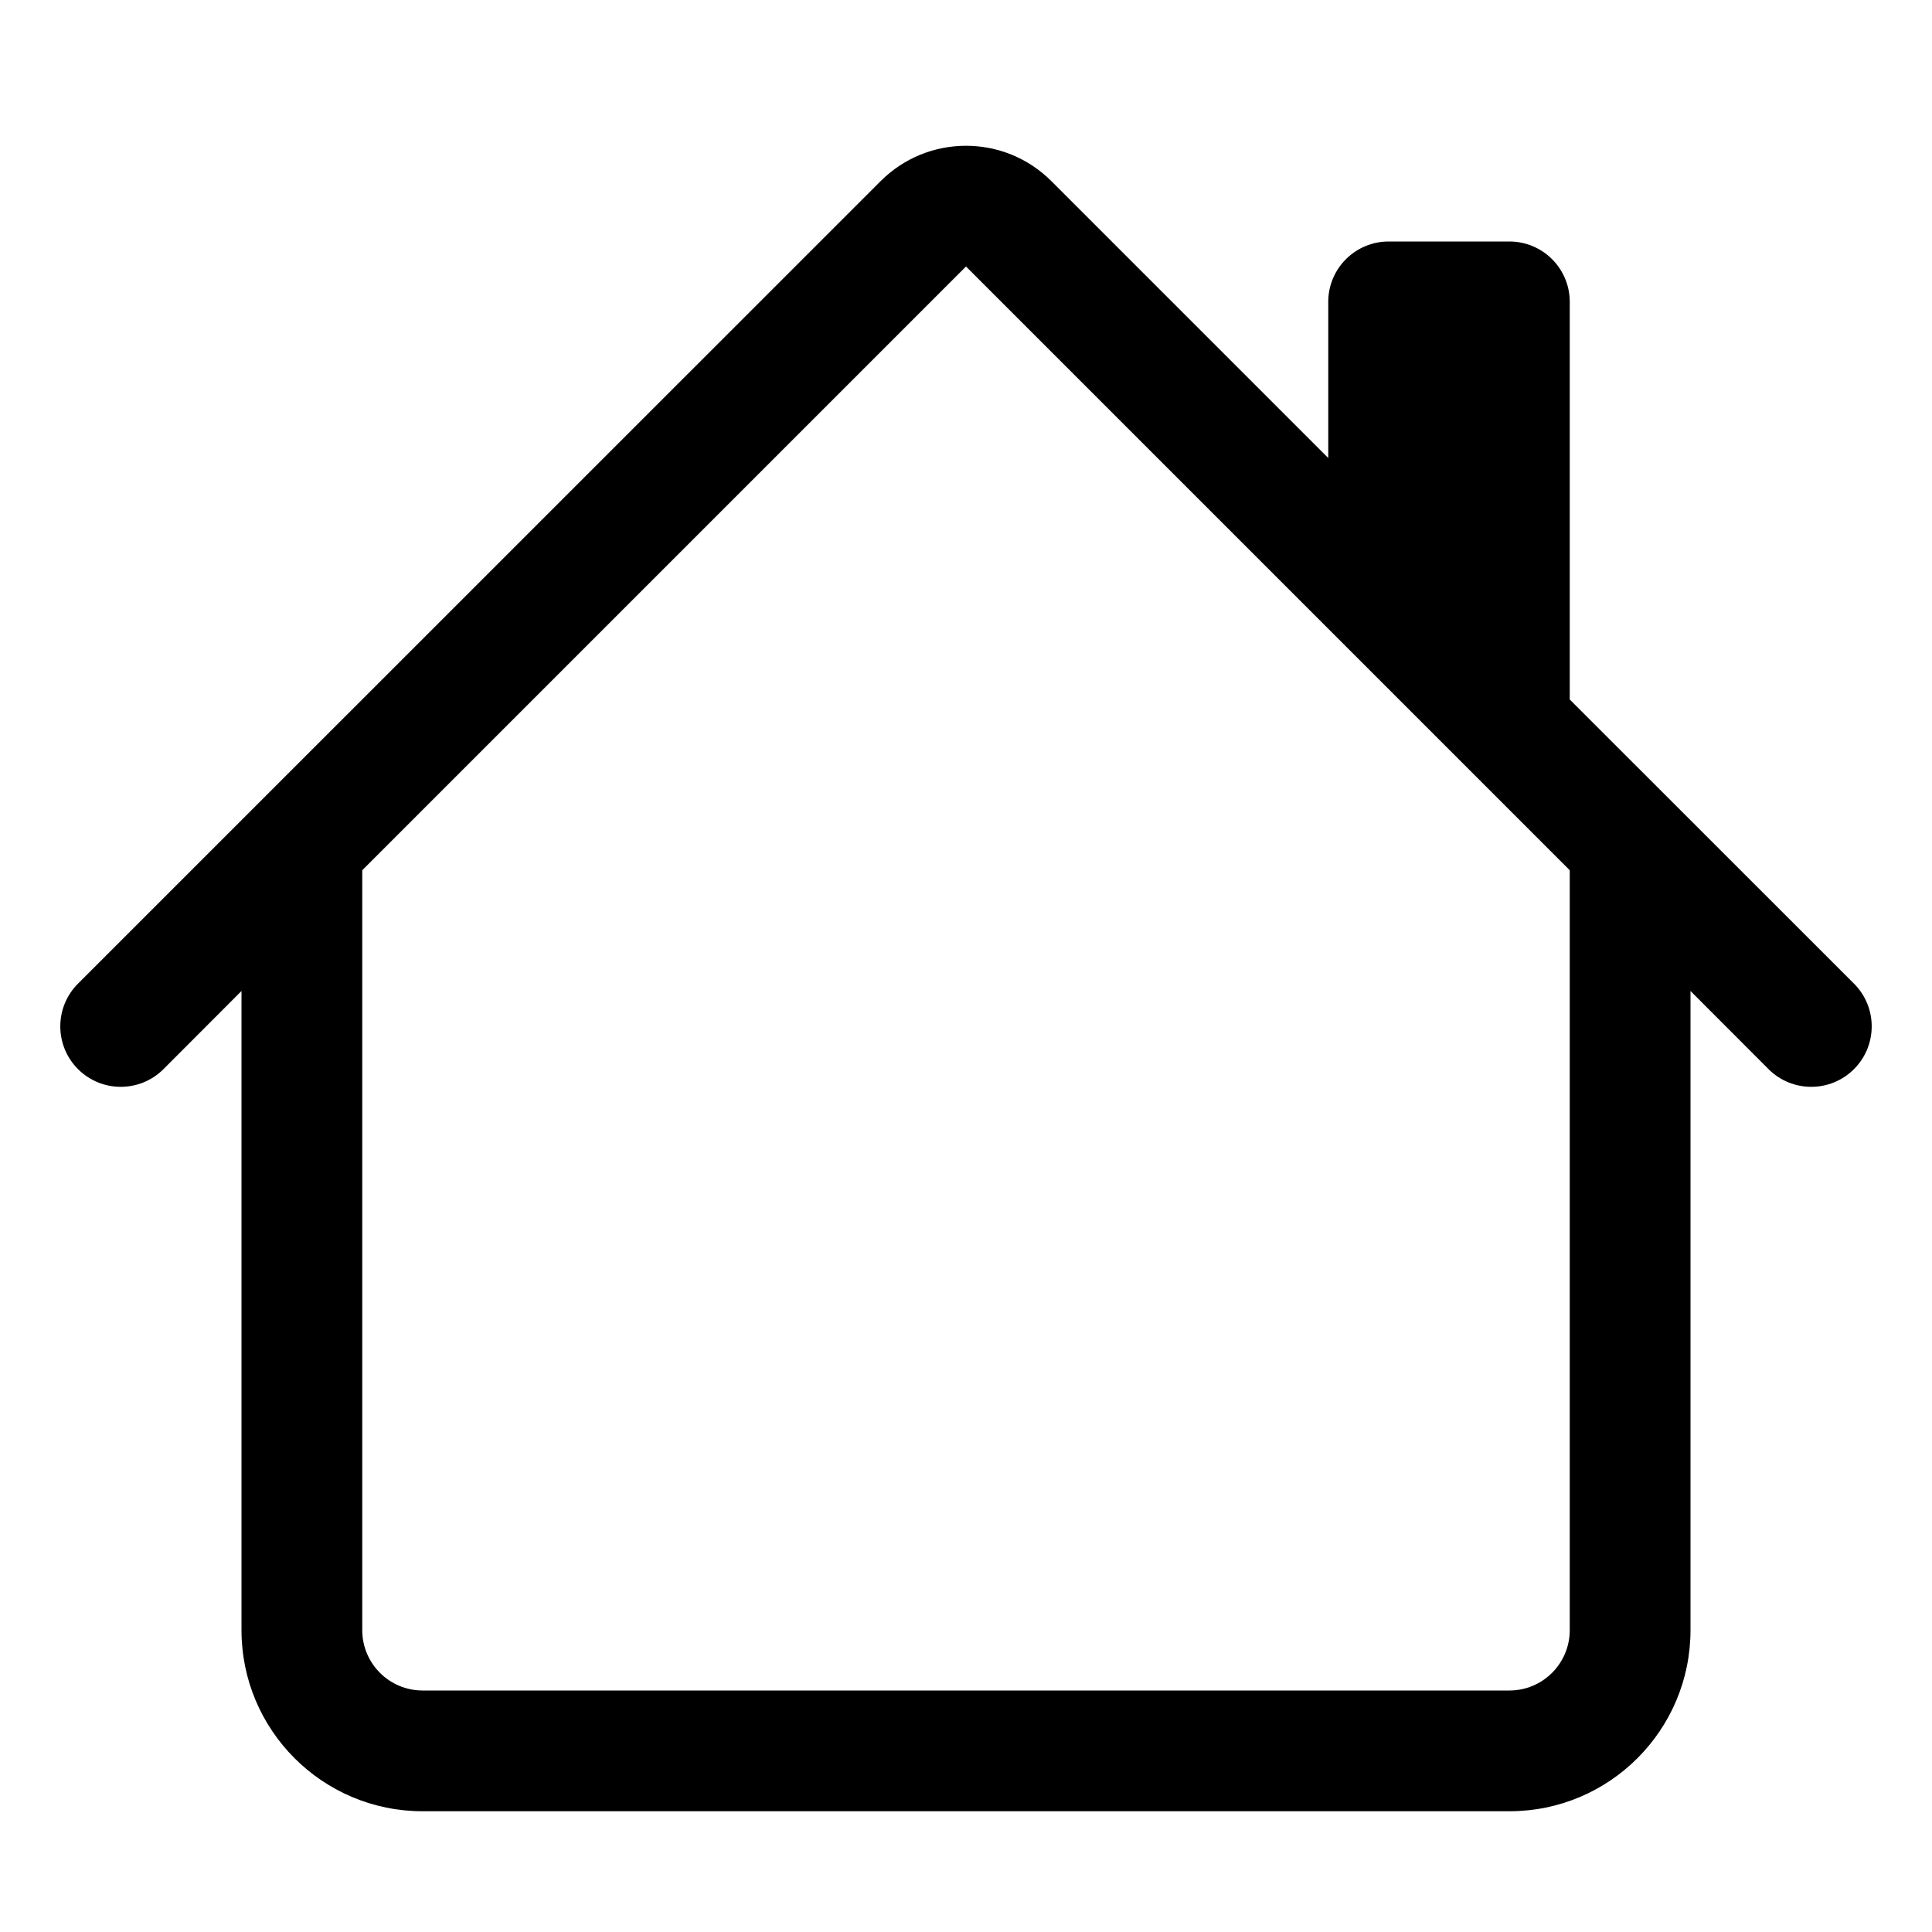
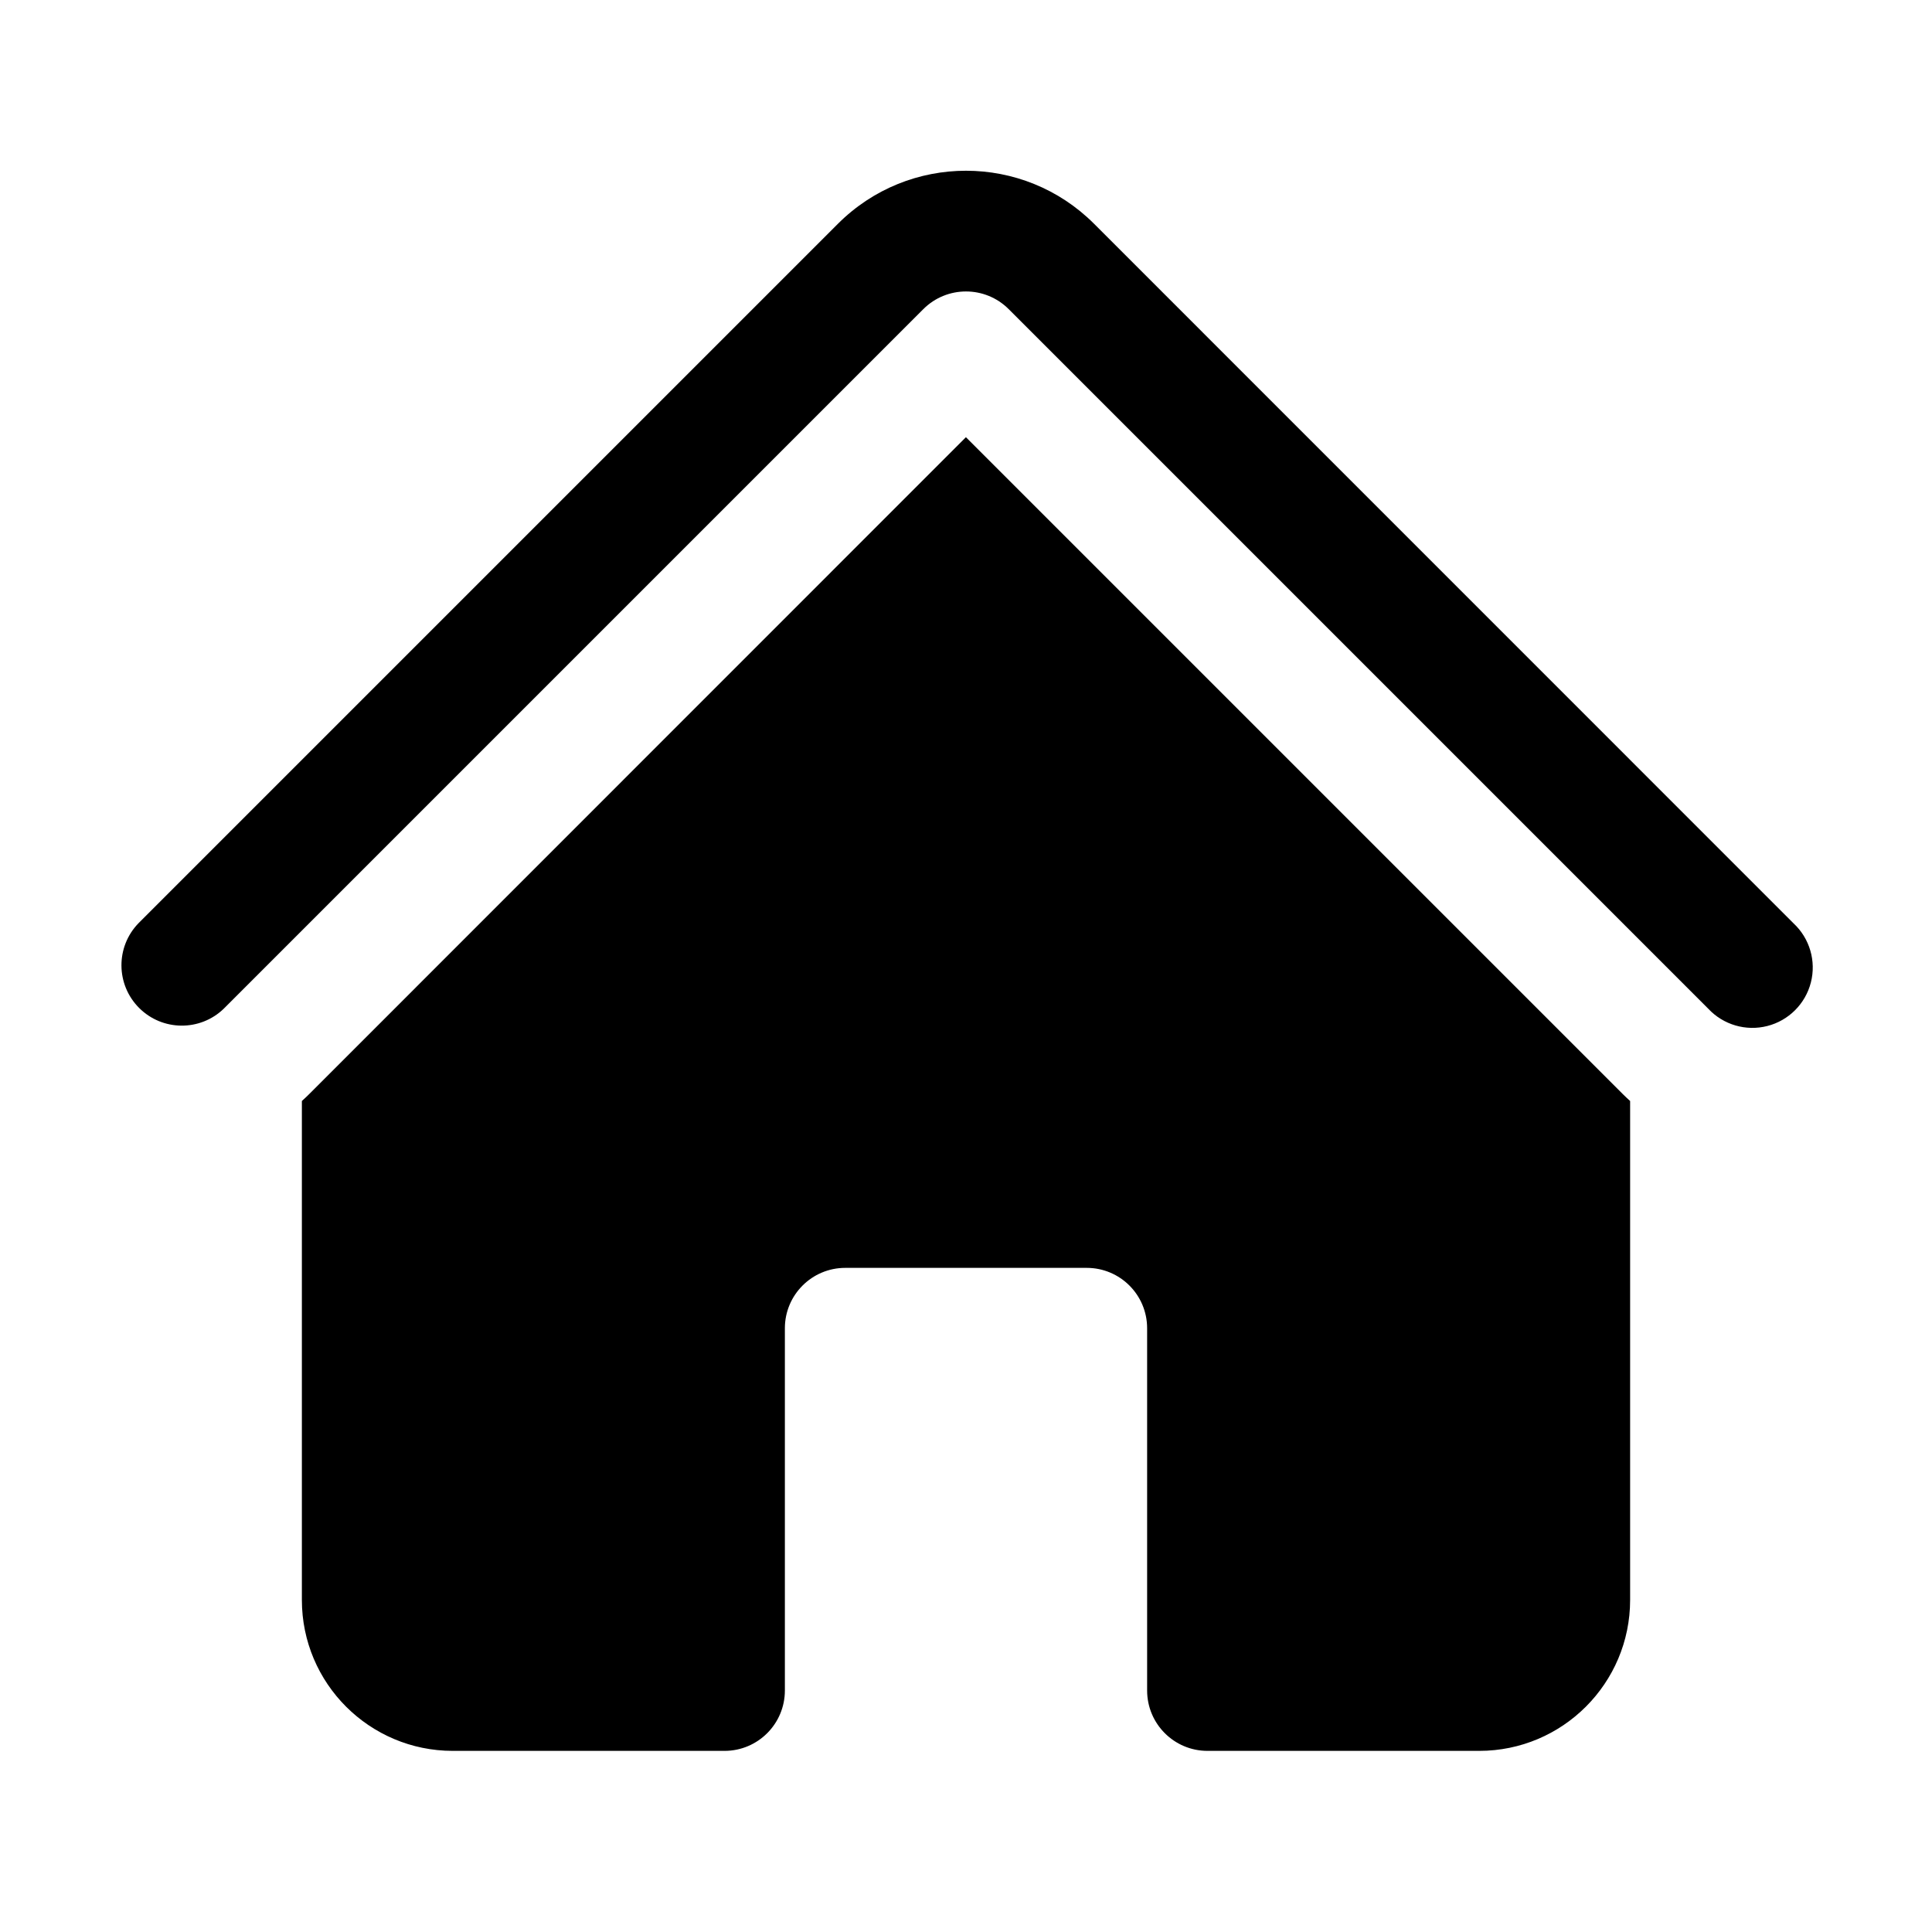
- <svg xmlns="http://www.w3.org/2000/svg" width="18" height="18" fill="currentColor" class="bi bi-house" viewBox="0 0 16 16">
-   <path d="M8.707 1.5a1 1 0 0 0-1.414 0L.646 8.146a.5.5 0 0 0 .708.708L2 8.207V13.5A1.5 1.5 0 0 0 3.5 15h9a1.5 1.5 0 0 0 1.5-1.5V8.207l.646.647a.5.5 0 0 0 .708-.708L13 5.793V2.5a.5.5 0 0 0-.5-.5h-1a.5.5 0 0 0-.5.5v1.293L8.707 1.5ZM13 7.207V13.5a.5.5 0 0 1-.5.5h-9a.5.5 0 0 1-.5-.5V7.207l5-5 5 5Z" />
+ <svg xmlns="http://www.w3.org/2000/svg" viewBox="0 0 24 24" fill="currentColor" class="w-6 h-6">
+   <path d="M11.47 3.84a.75.75 0 011.06 0l8.69 8.69a.75.75 0 101.06-1.06l-8.689-8.69a2.25 2.25 0 00-3.182 0l-8.69 8.69a.75.75 0 001.061 1.06l8.69-8.69z" />
+   <path d="M12 5.432l8.159 8.159c.03.03.06.058.091.086v6.198c0 1.035-.84 1.875-1.875 1.875H15a.75.75 0 01-.75-.75v-4.5a.75.75 0 00-.75-.75h-3a.75.75 0 00-.75.75V21a.75.75 0 01-.75.75H5.625a1.875 1.875 0 01-1.875-1.875v-6.198a2.29 2.29 0 00.091-.086L12 5.43z" />
</svg>
